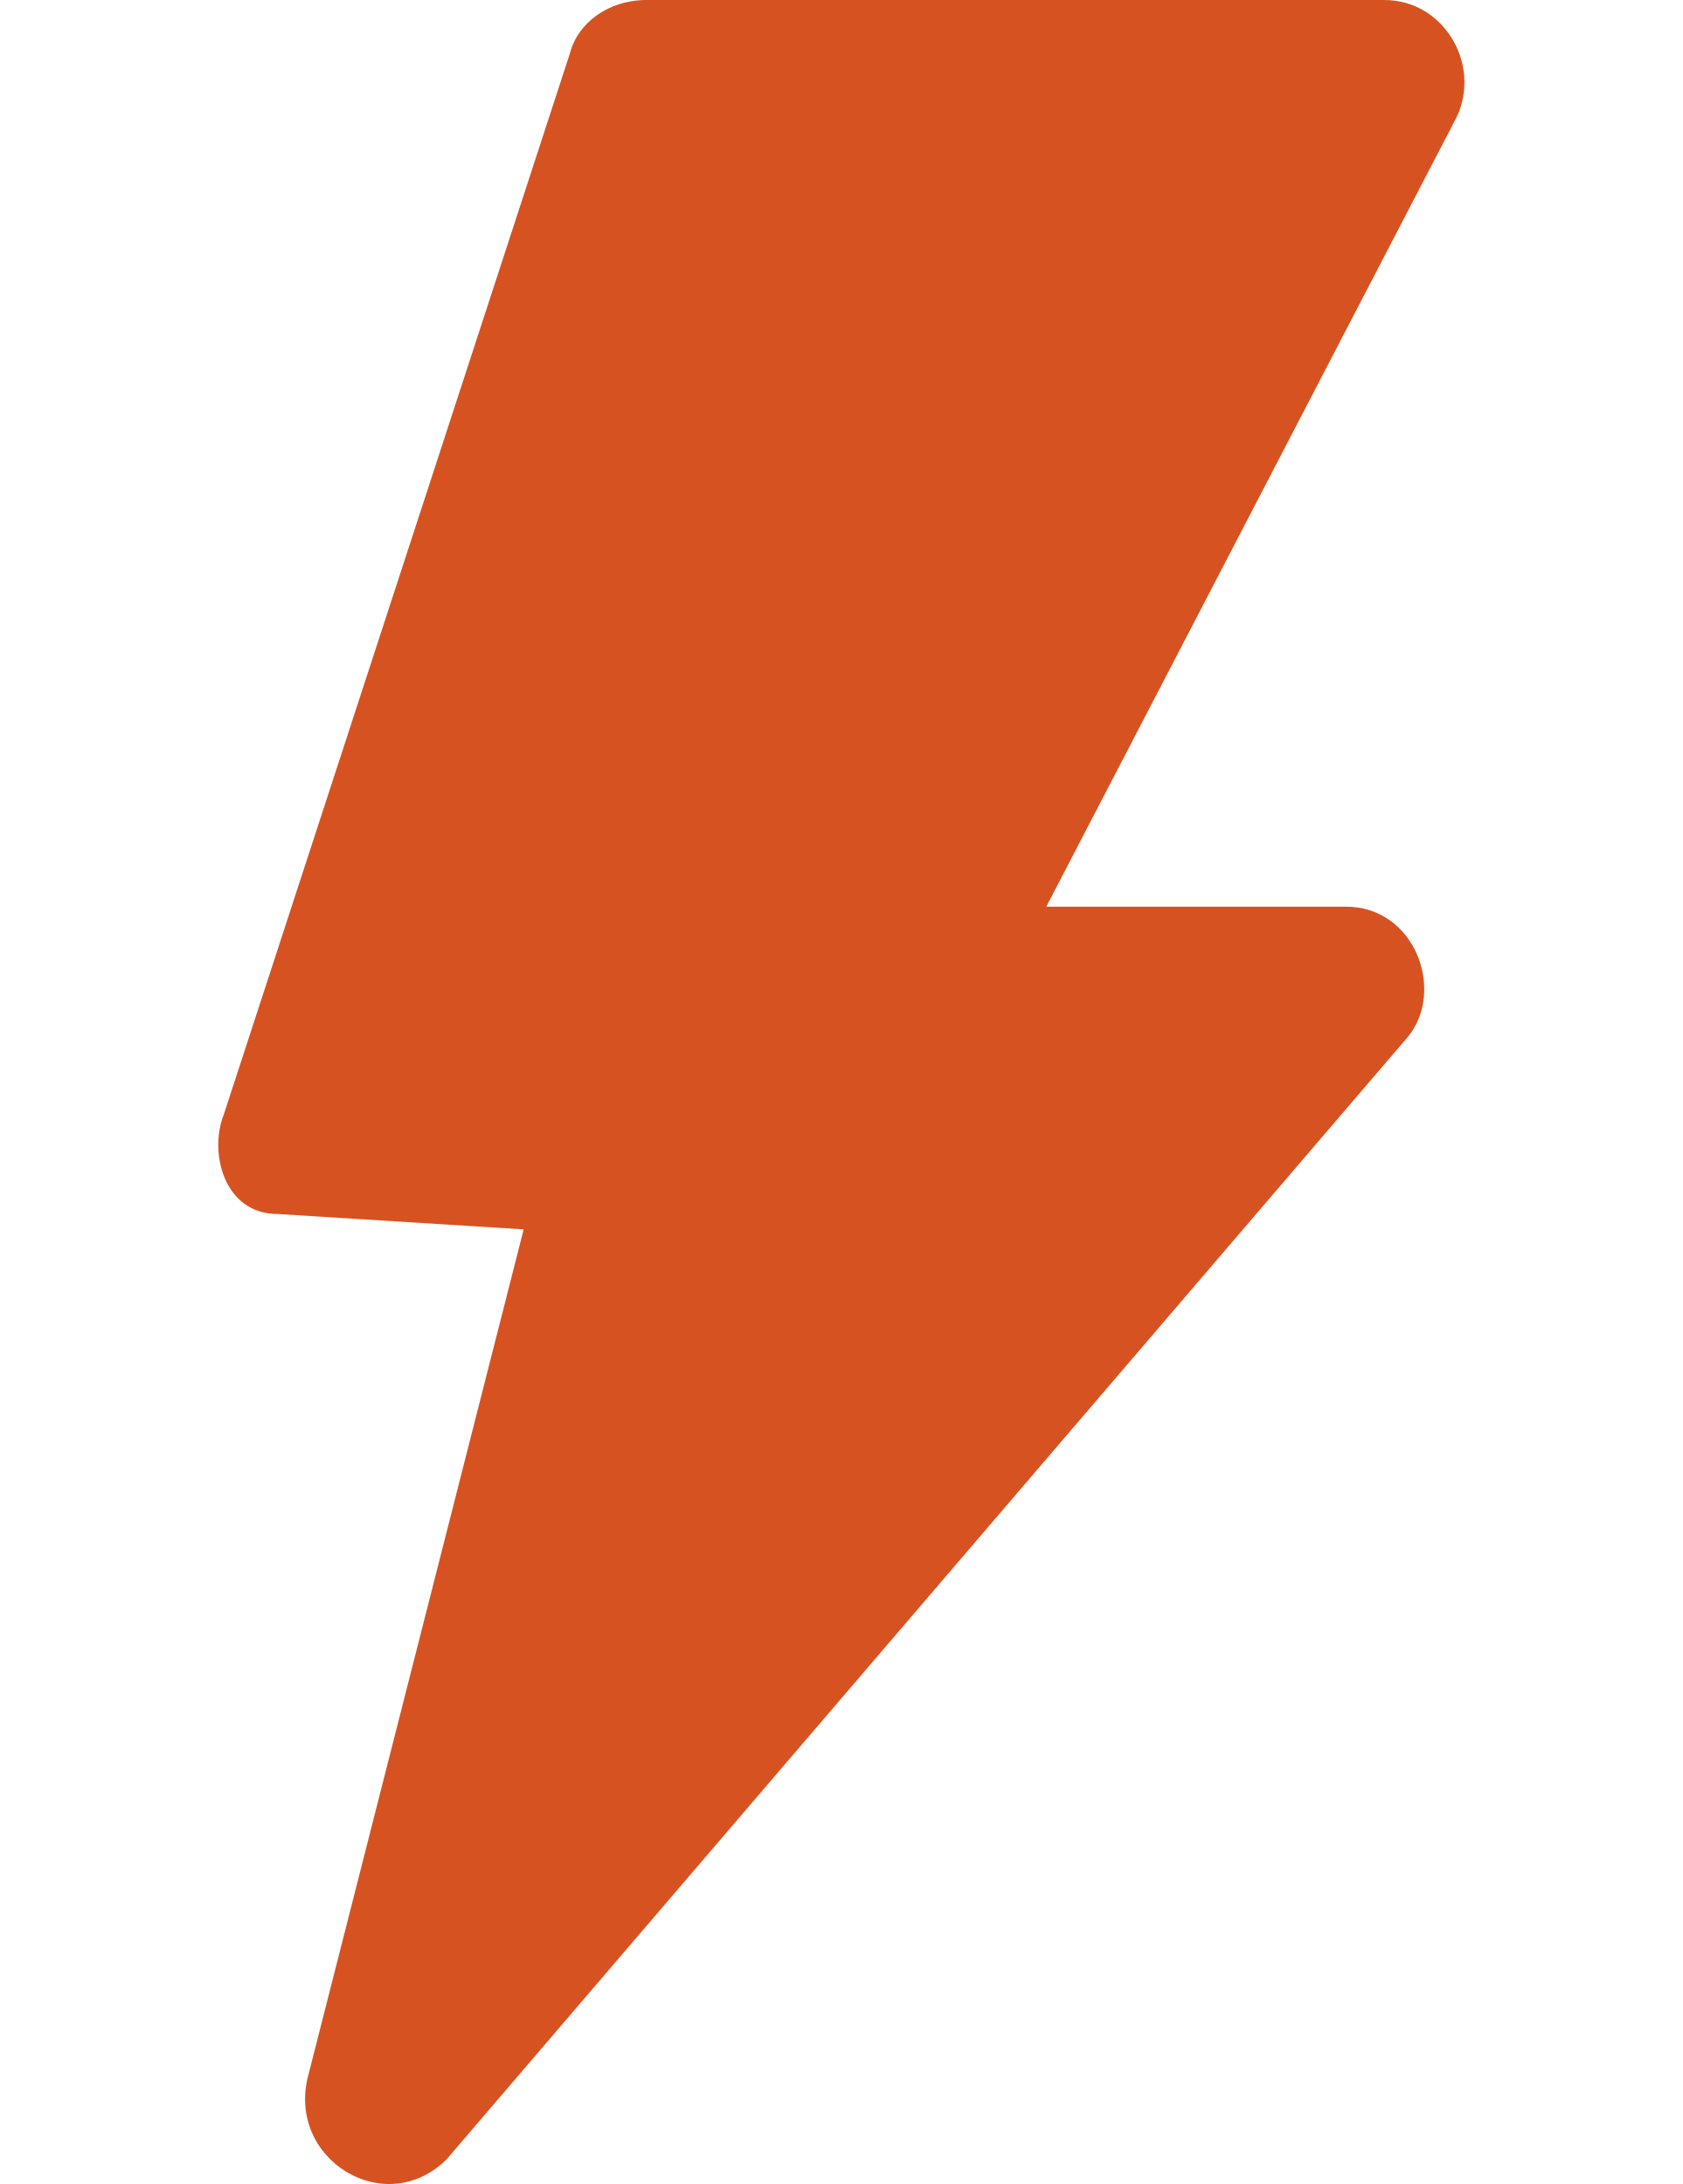
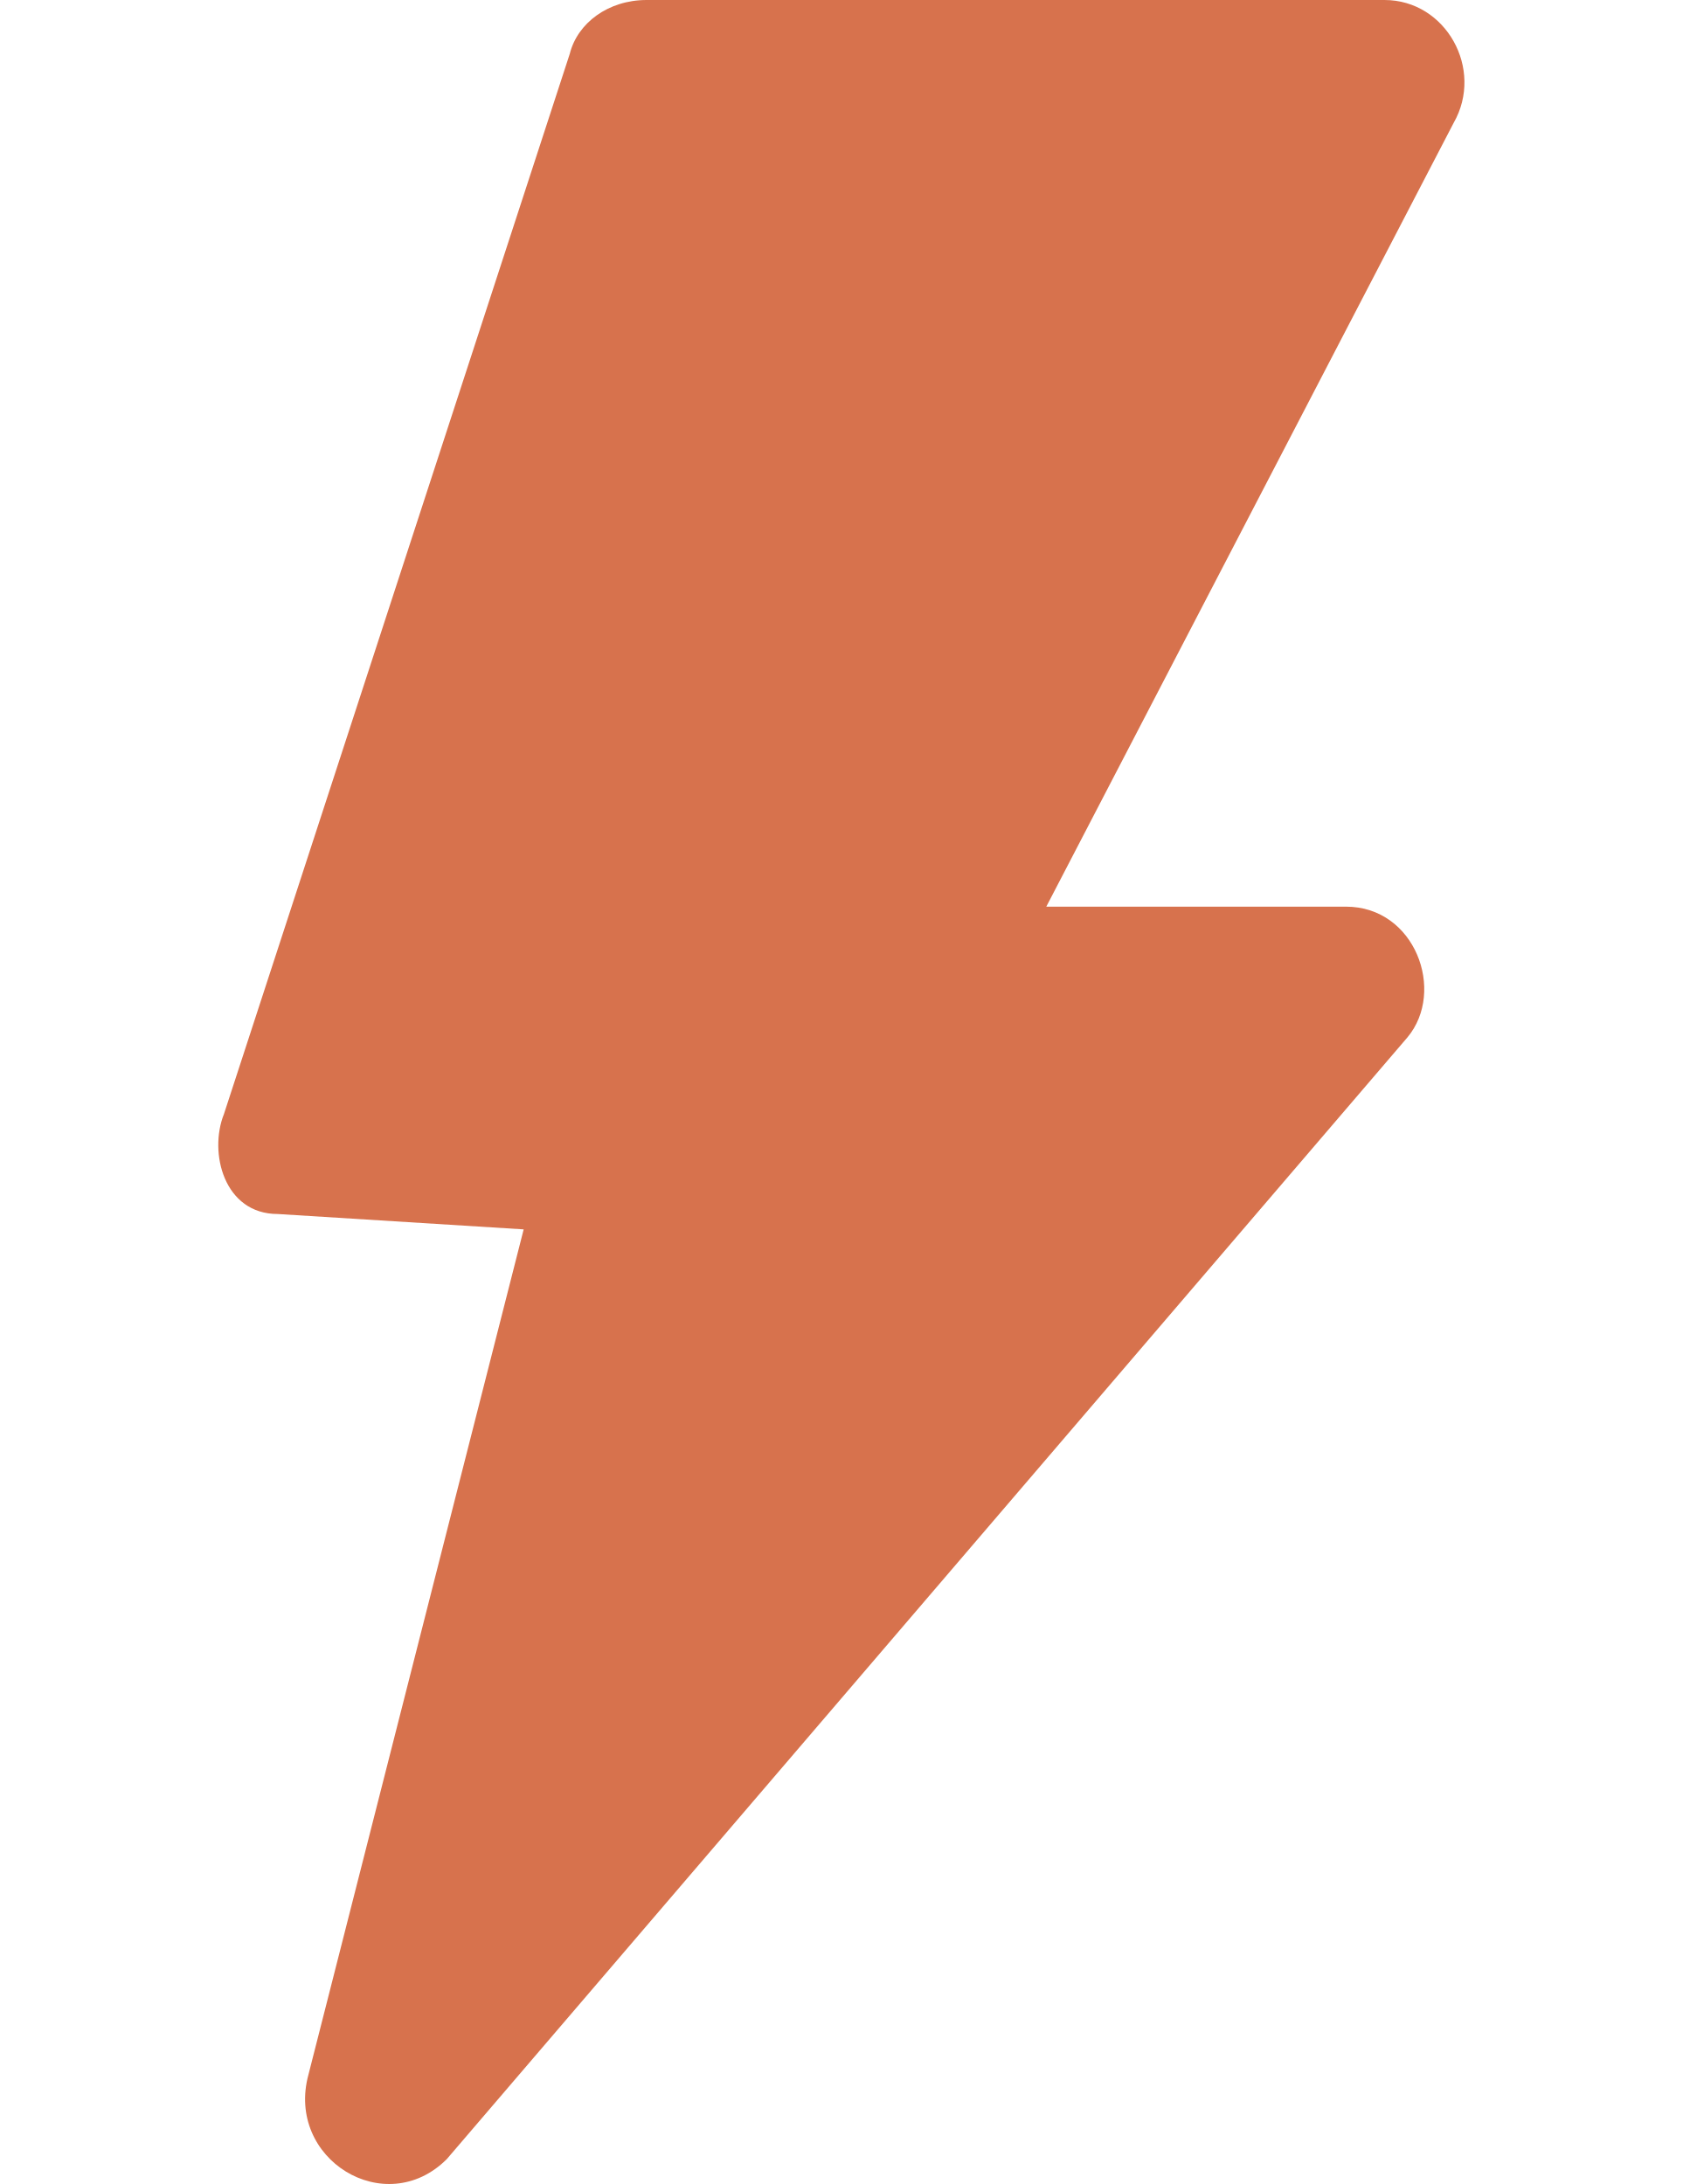
<svg xmlns="http://www.w3.org/2000/svg" id="svg10" y="0px" x="0px" viewBox="0 0 125.661 284.242" style="clip-rule:evenodd;fill:#000000;fill-rule:evenodd;image-rendering:optimizeQuality;shape-rendering:geometricPrecision;text-rendering:geometricPrecision" version="1.1" xml:space="preserve" width="77.093" height="100.085">
  <defs id="defs4">
    <style id="style2" type="text/css">
   
    .fil0 {fill:#000000}
   
  </style>
  </defs>
-   <g style="fill:#d75221;fill-opacity:1" id="g8" transform="translate(-18.50593)">
-     <path style="fill:#d75221;fill-opacity:1" id="path6" d="m 8,158 32,2 -28,110 c -3,11 10,19 18,11 L 155,135 c 5,-6 1,-17 -8,-17 H 108 L 161,16 C 165,9 160,0 152,0 H 56 C 51,0 47,3 46,7 L 1,145 c -2,5 0,13 7,13 z" class="fil0" />
+   <g style="fill:#d7724d;fill-opacity:1" id="g8" transform="translate(-18.50593)">
+     <path style="fill:#d7724d;fill-opacity:1" id="path6" d="m 8,158 32,2 -28,110 c -3,11 10,19 18,11 L 155,135 c 5,-6 1,-17 -8,-17 H 108 L 161,16 C 165,9 160,0 152,0 H 56 C 51,0 47,3 46,7 L 1,145 c -2,5 0,13 7,13 z" class="fil0" />
  </g>
</svg>
